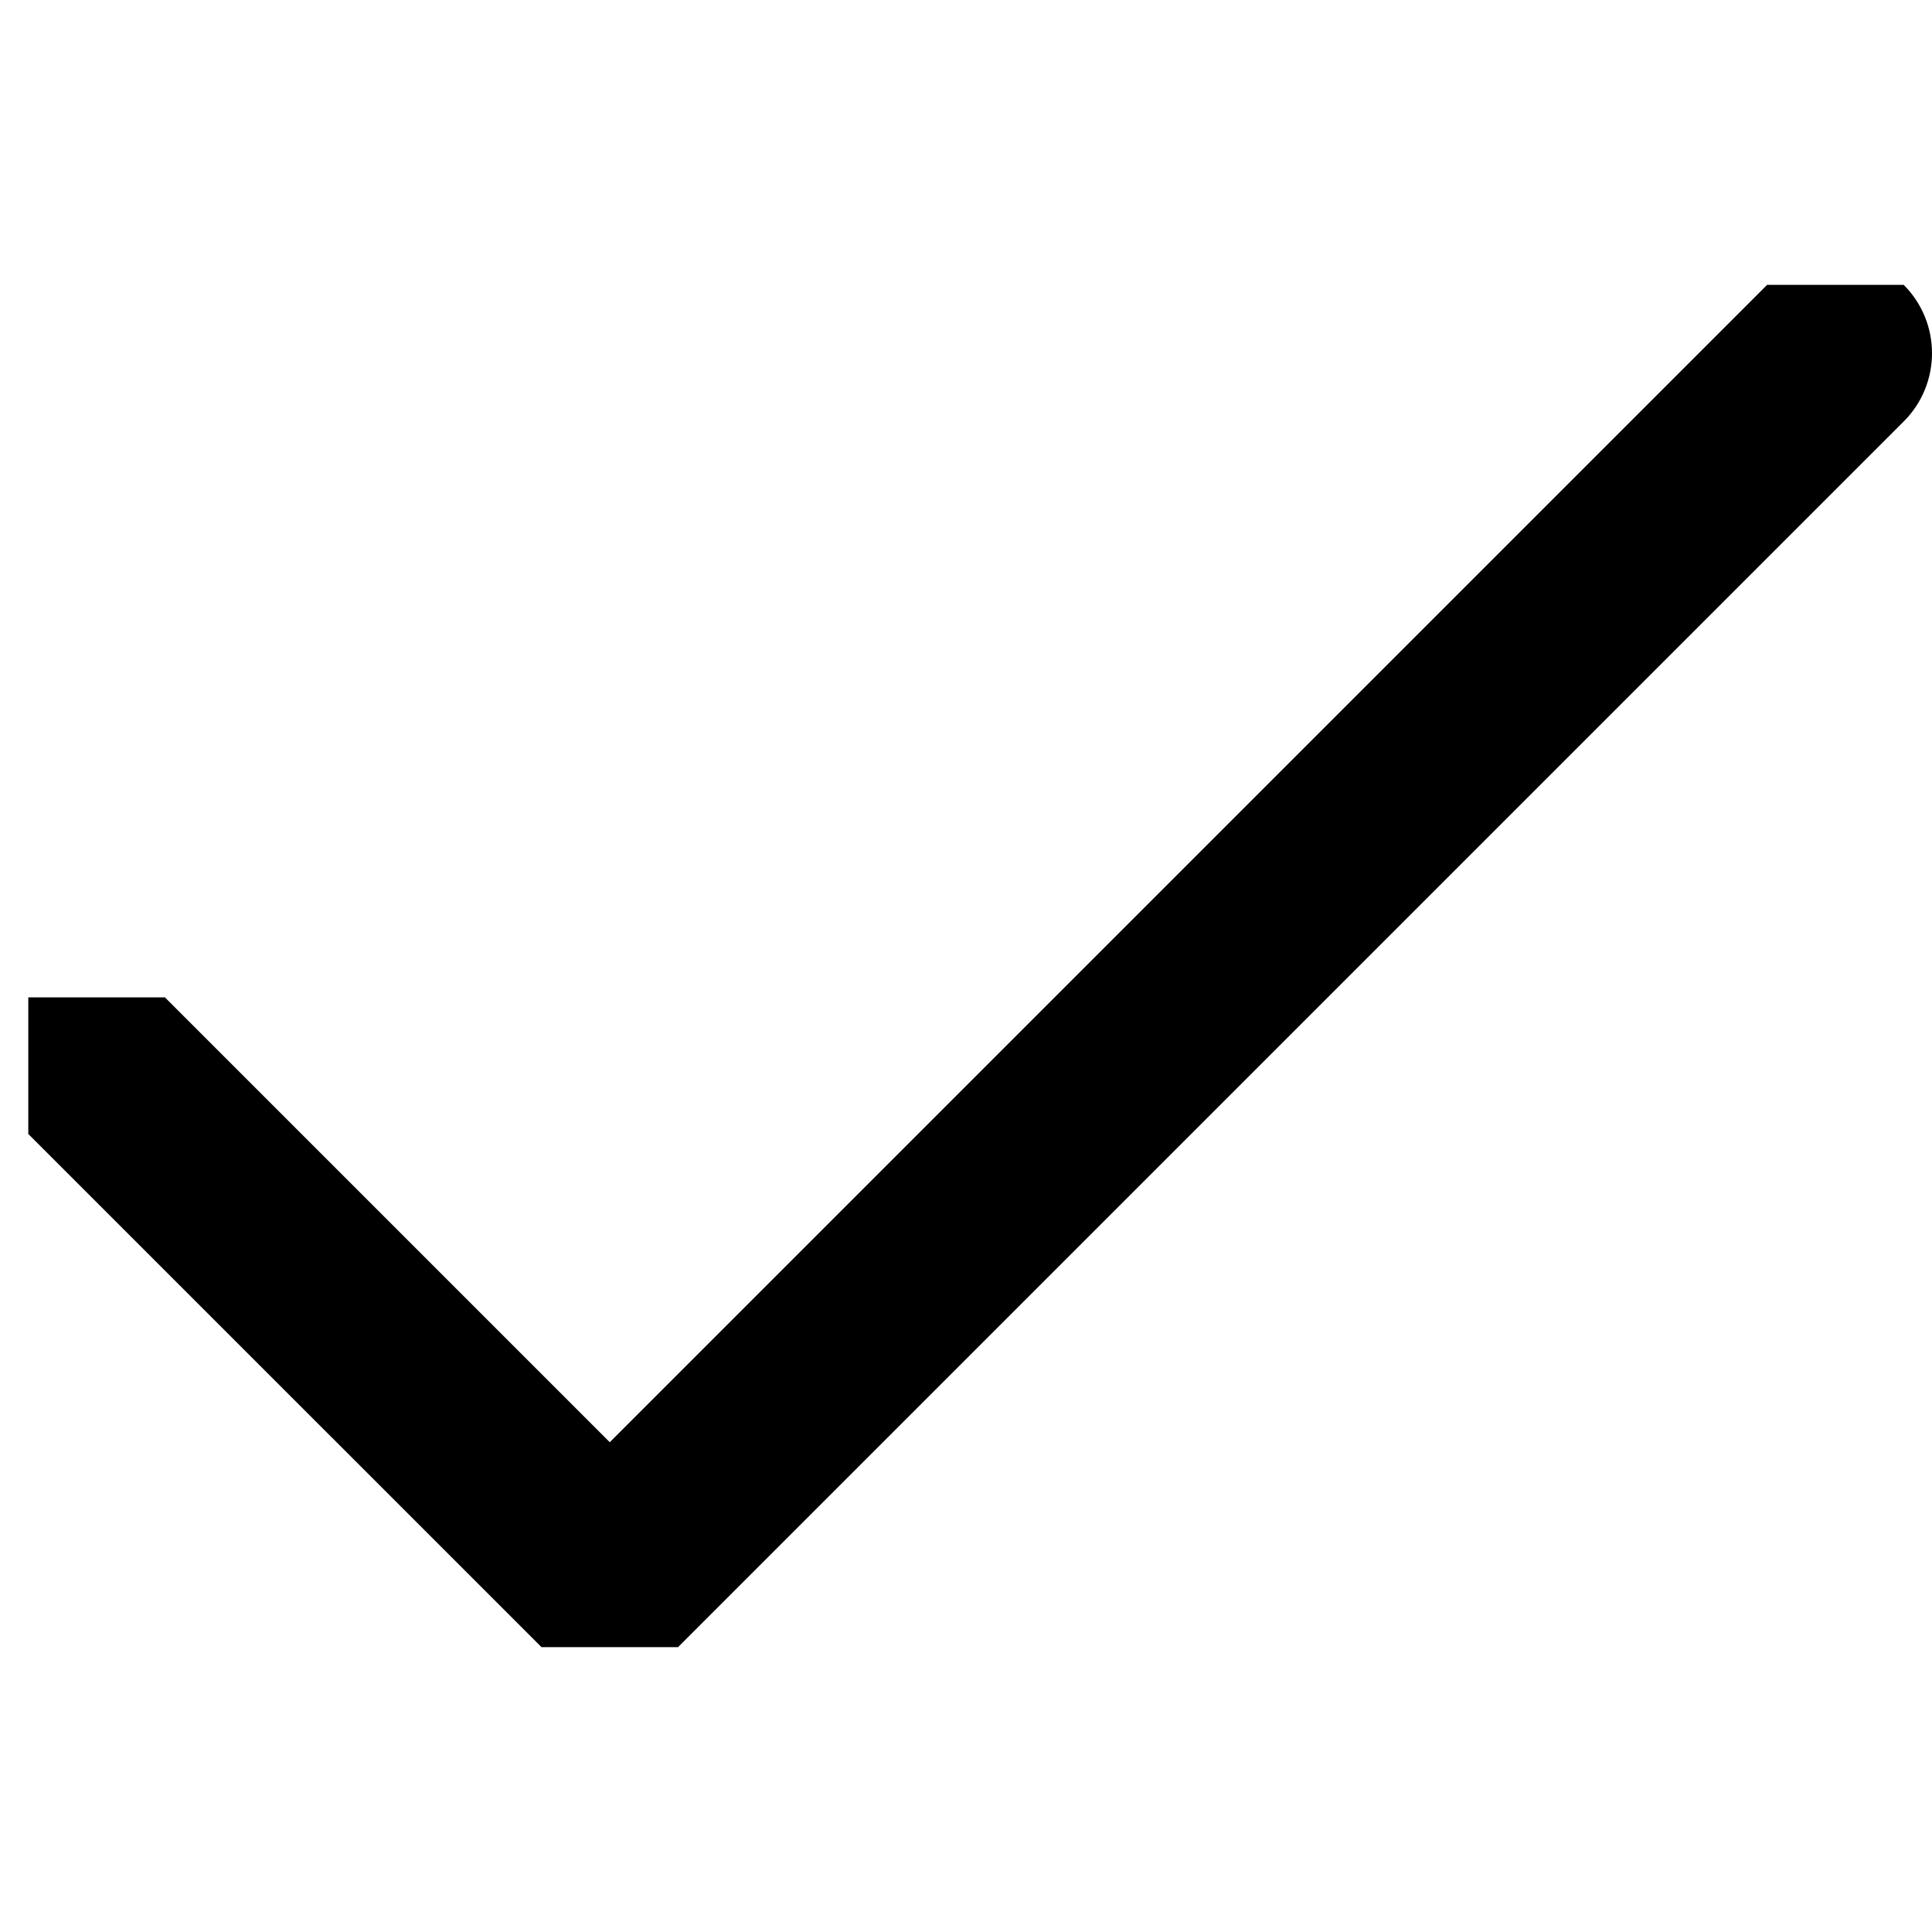
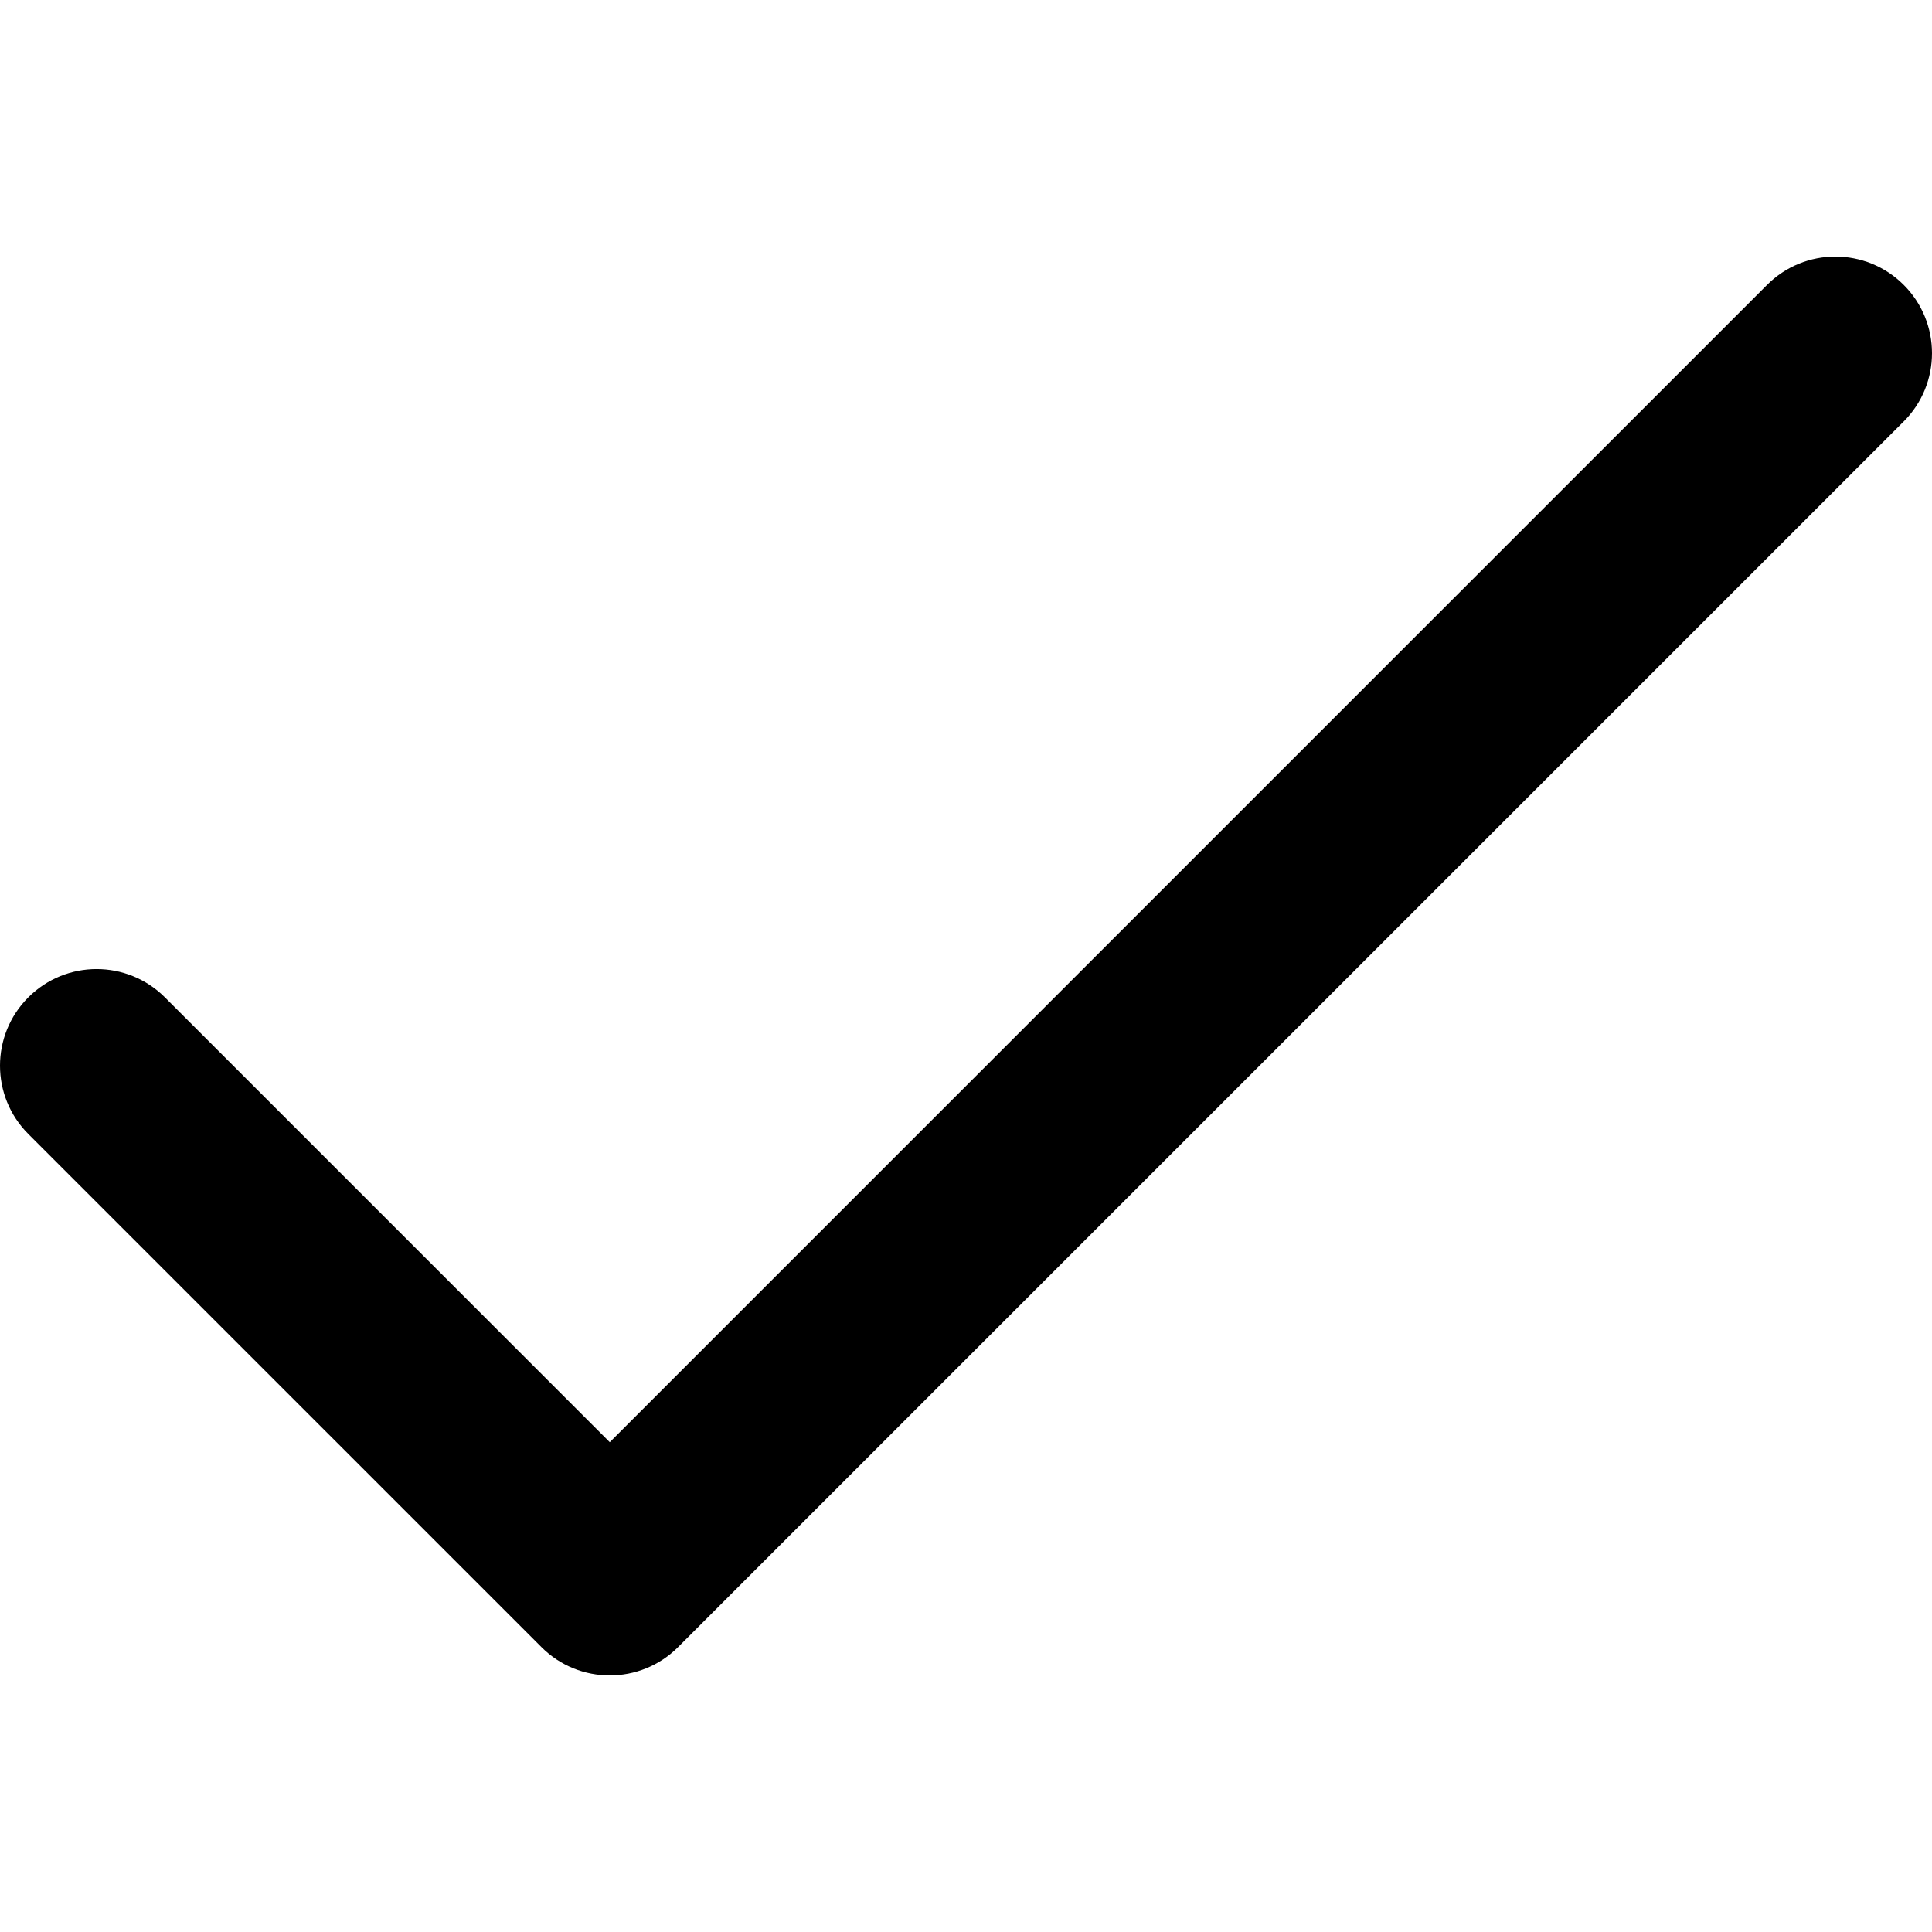
<svg xmlns="http://www.w3.org/2000/svg" version="1.1" id="Layer_1" x="0px" y="0px" viewBox="0 0 512 512" style="enable-background:new 0 0 512 512;" xml:space="preserve">
  <g>
    <g>
-       <path d="m504.502 75.496l-36.204 0L161.594 382.203L43.702 264.311l-36.204 0    l 0 36.203l135.994 135.992l 36.204 0L504.502 111.7    C514.5 101.703 514.499 85.494 504.502 75.496z" />
+       <path d="M504.502 75.496c-9.997-9.998-26.205-9.998-36.204 0L161.594 382.203L43.702 264.311c-9.997-9.998-26.205-9.997-36.204 0    c-9.998 9.997-9.998 26.205 0 36.203l135.994 135.992c9.994 9.997 26.214 9.99 36.204 0L504.502 111.7    C514.5 101.703 514.499 85.494 504.502 75.496" />
    </g>
  </g>
  <g>
</g>
  <g>
</g>
  <g>
</g>
  <g>
</g>
  <g>
</g>
  <g>
</g>
  <g>
</g>
  <g>
</g>
  <g>
</g>
  <g>
</g>
  <g>
</g>
  <g>
</g>
  <g>
</g>
  <g>
</g>
  <g>
</g>
</svg>
